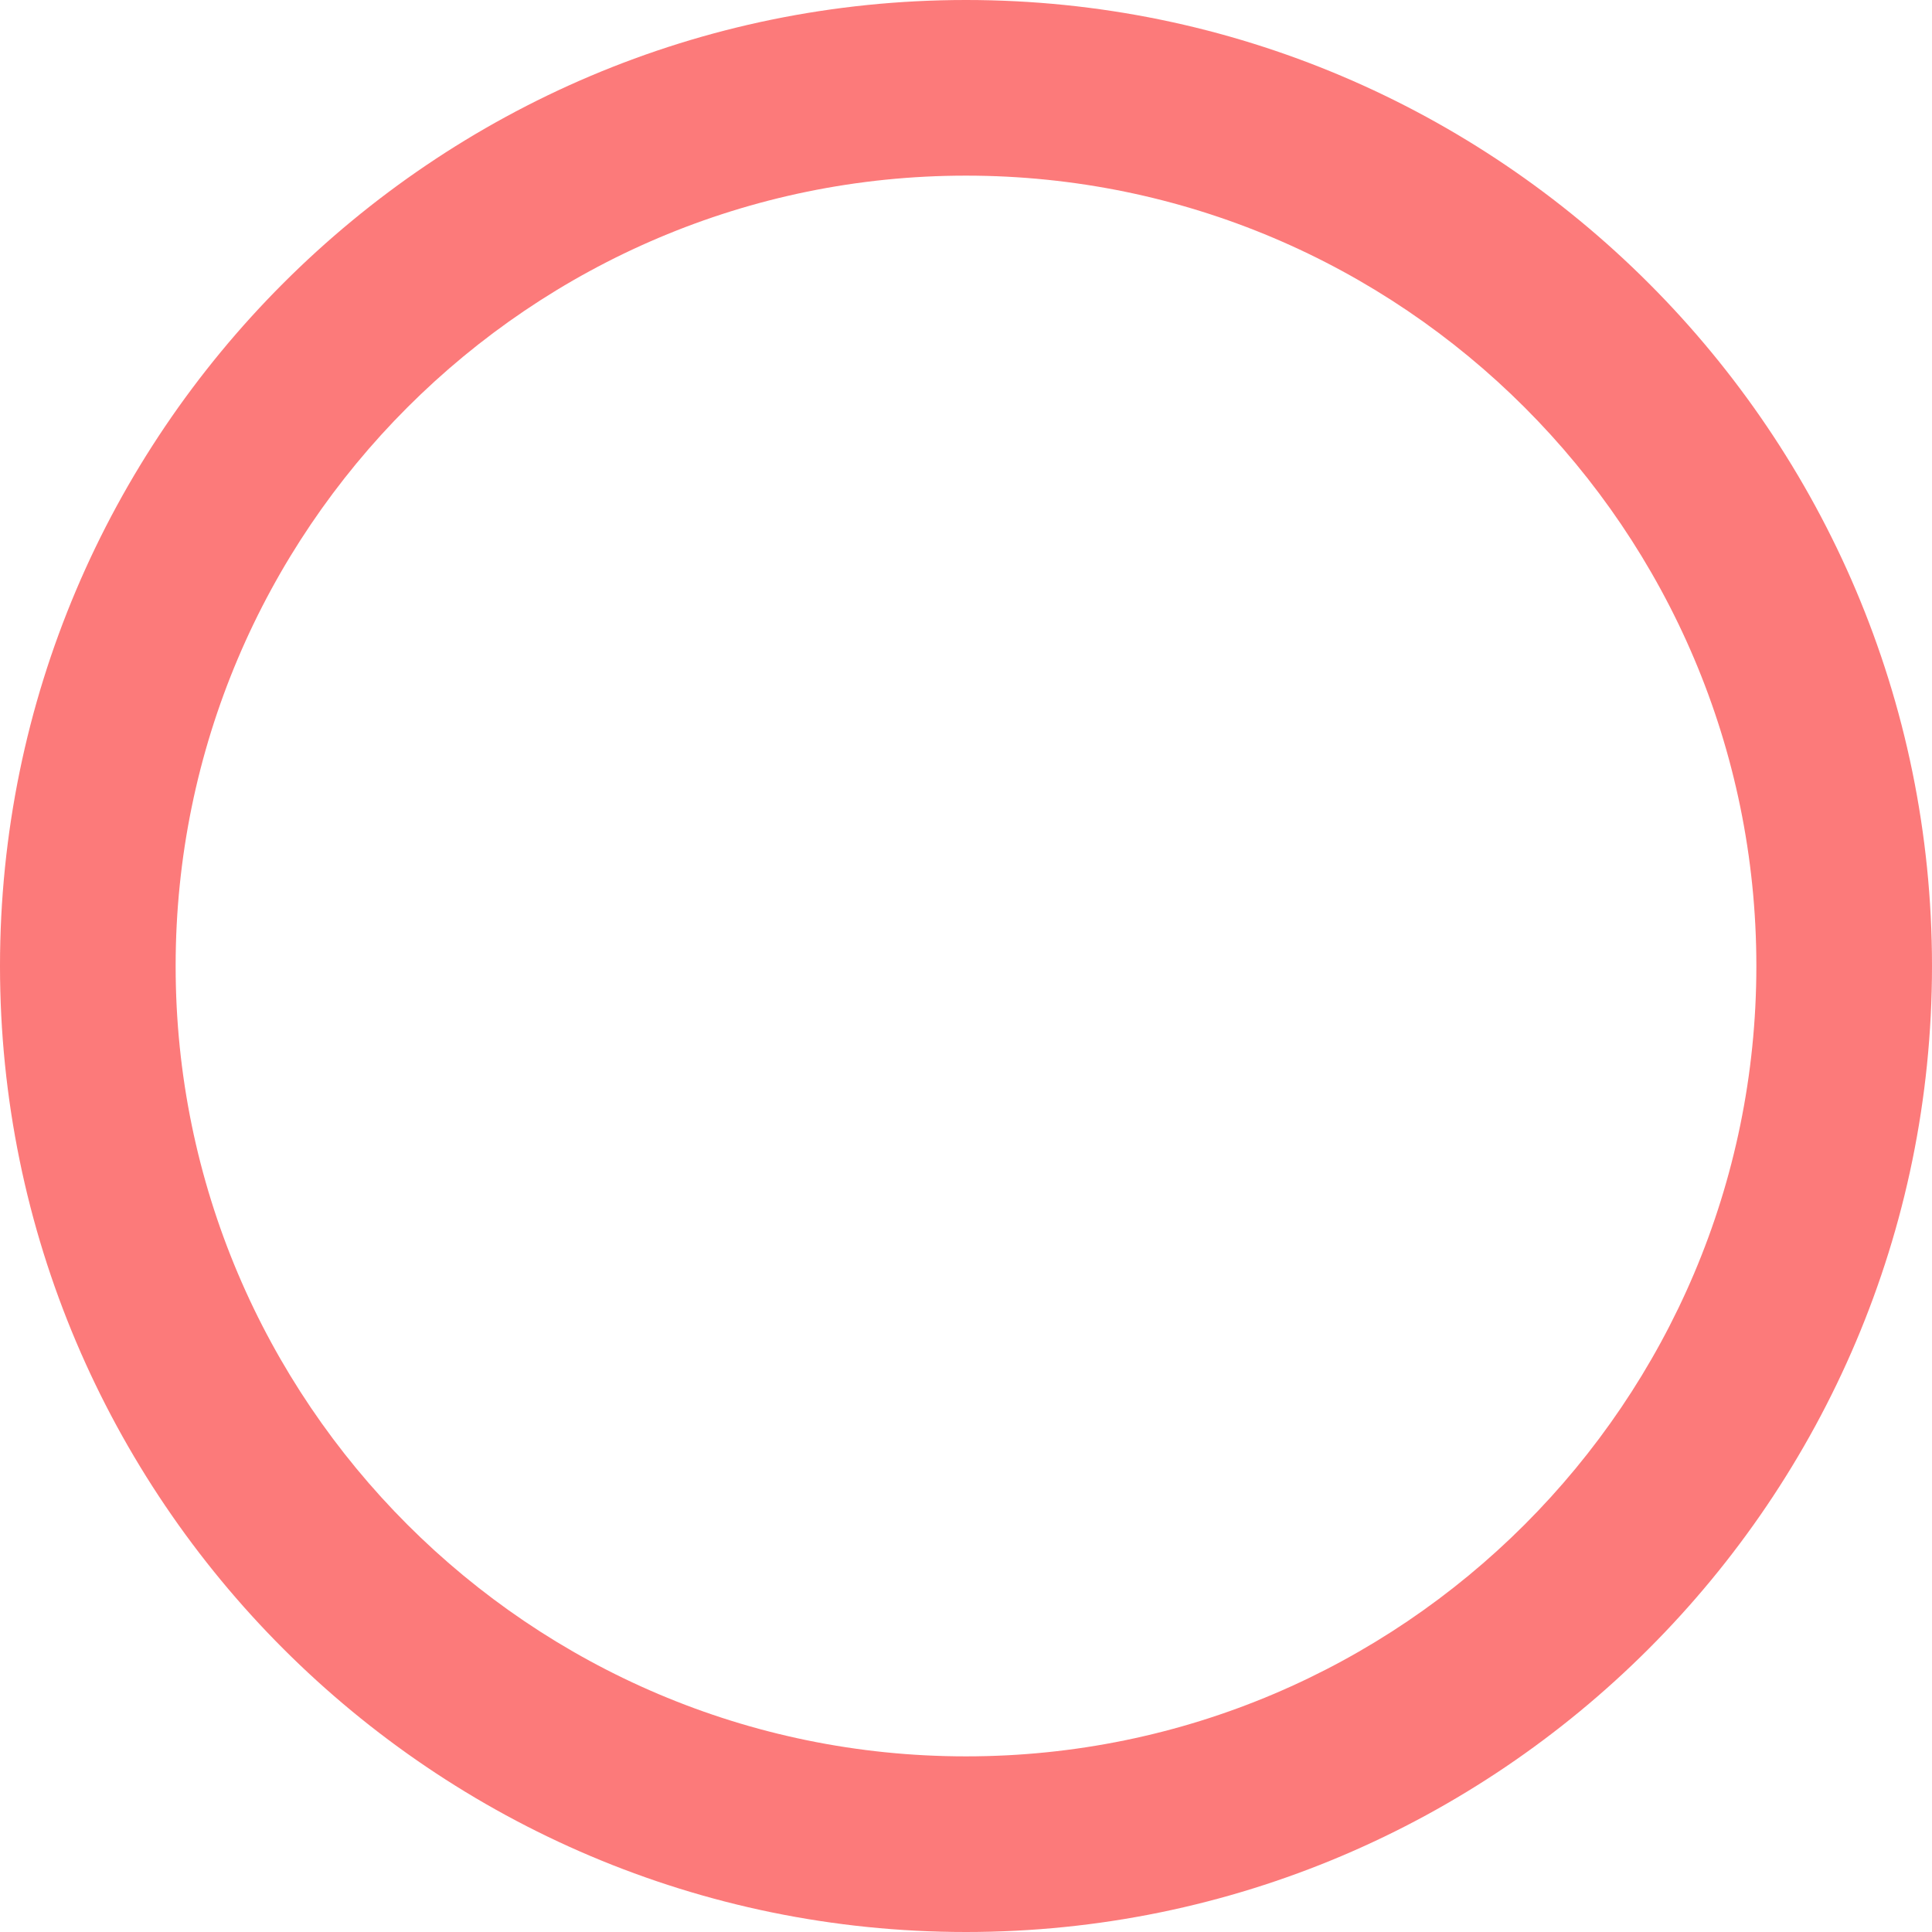
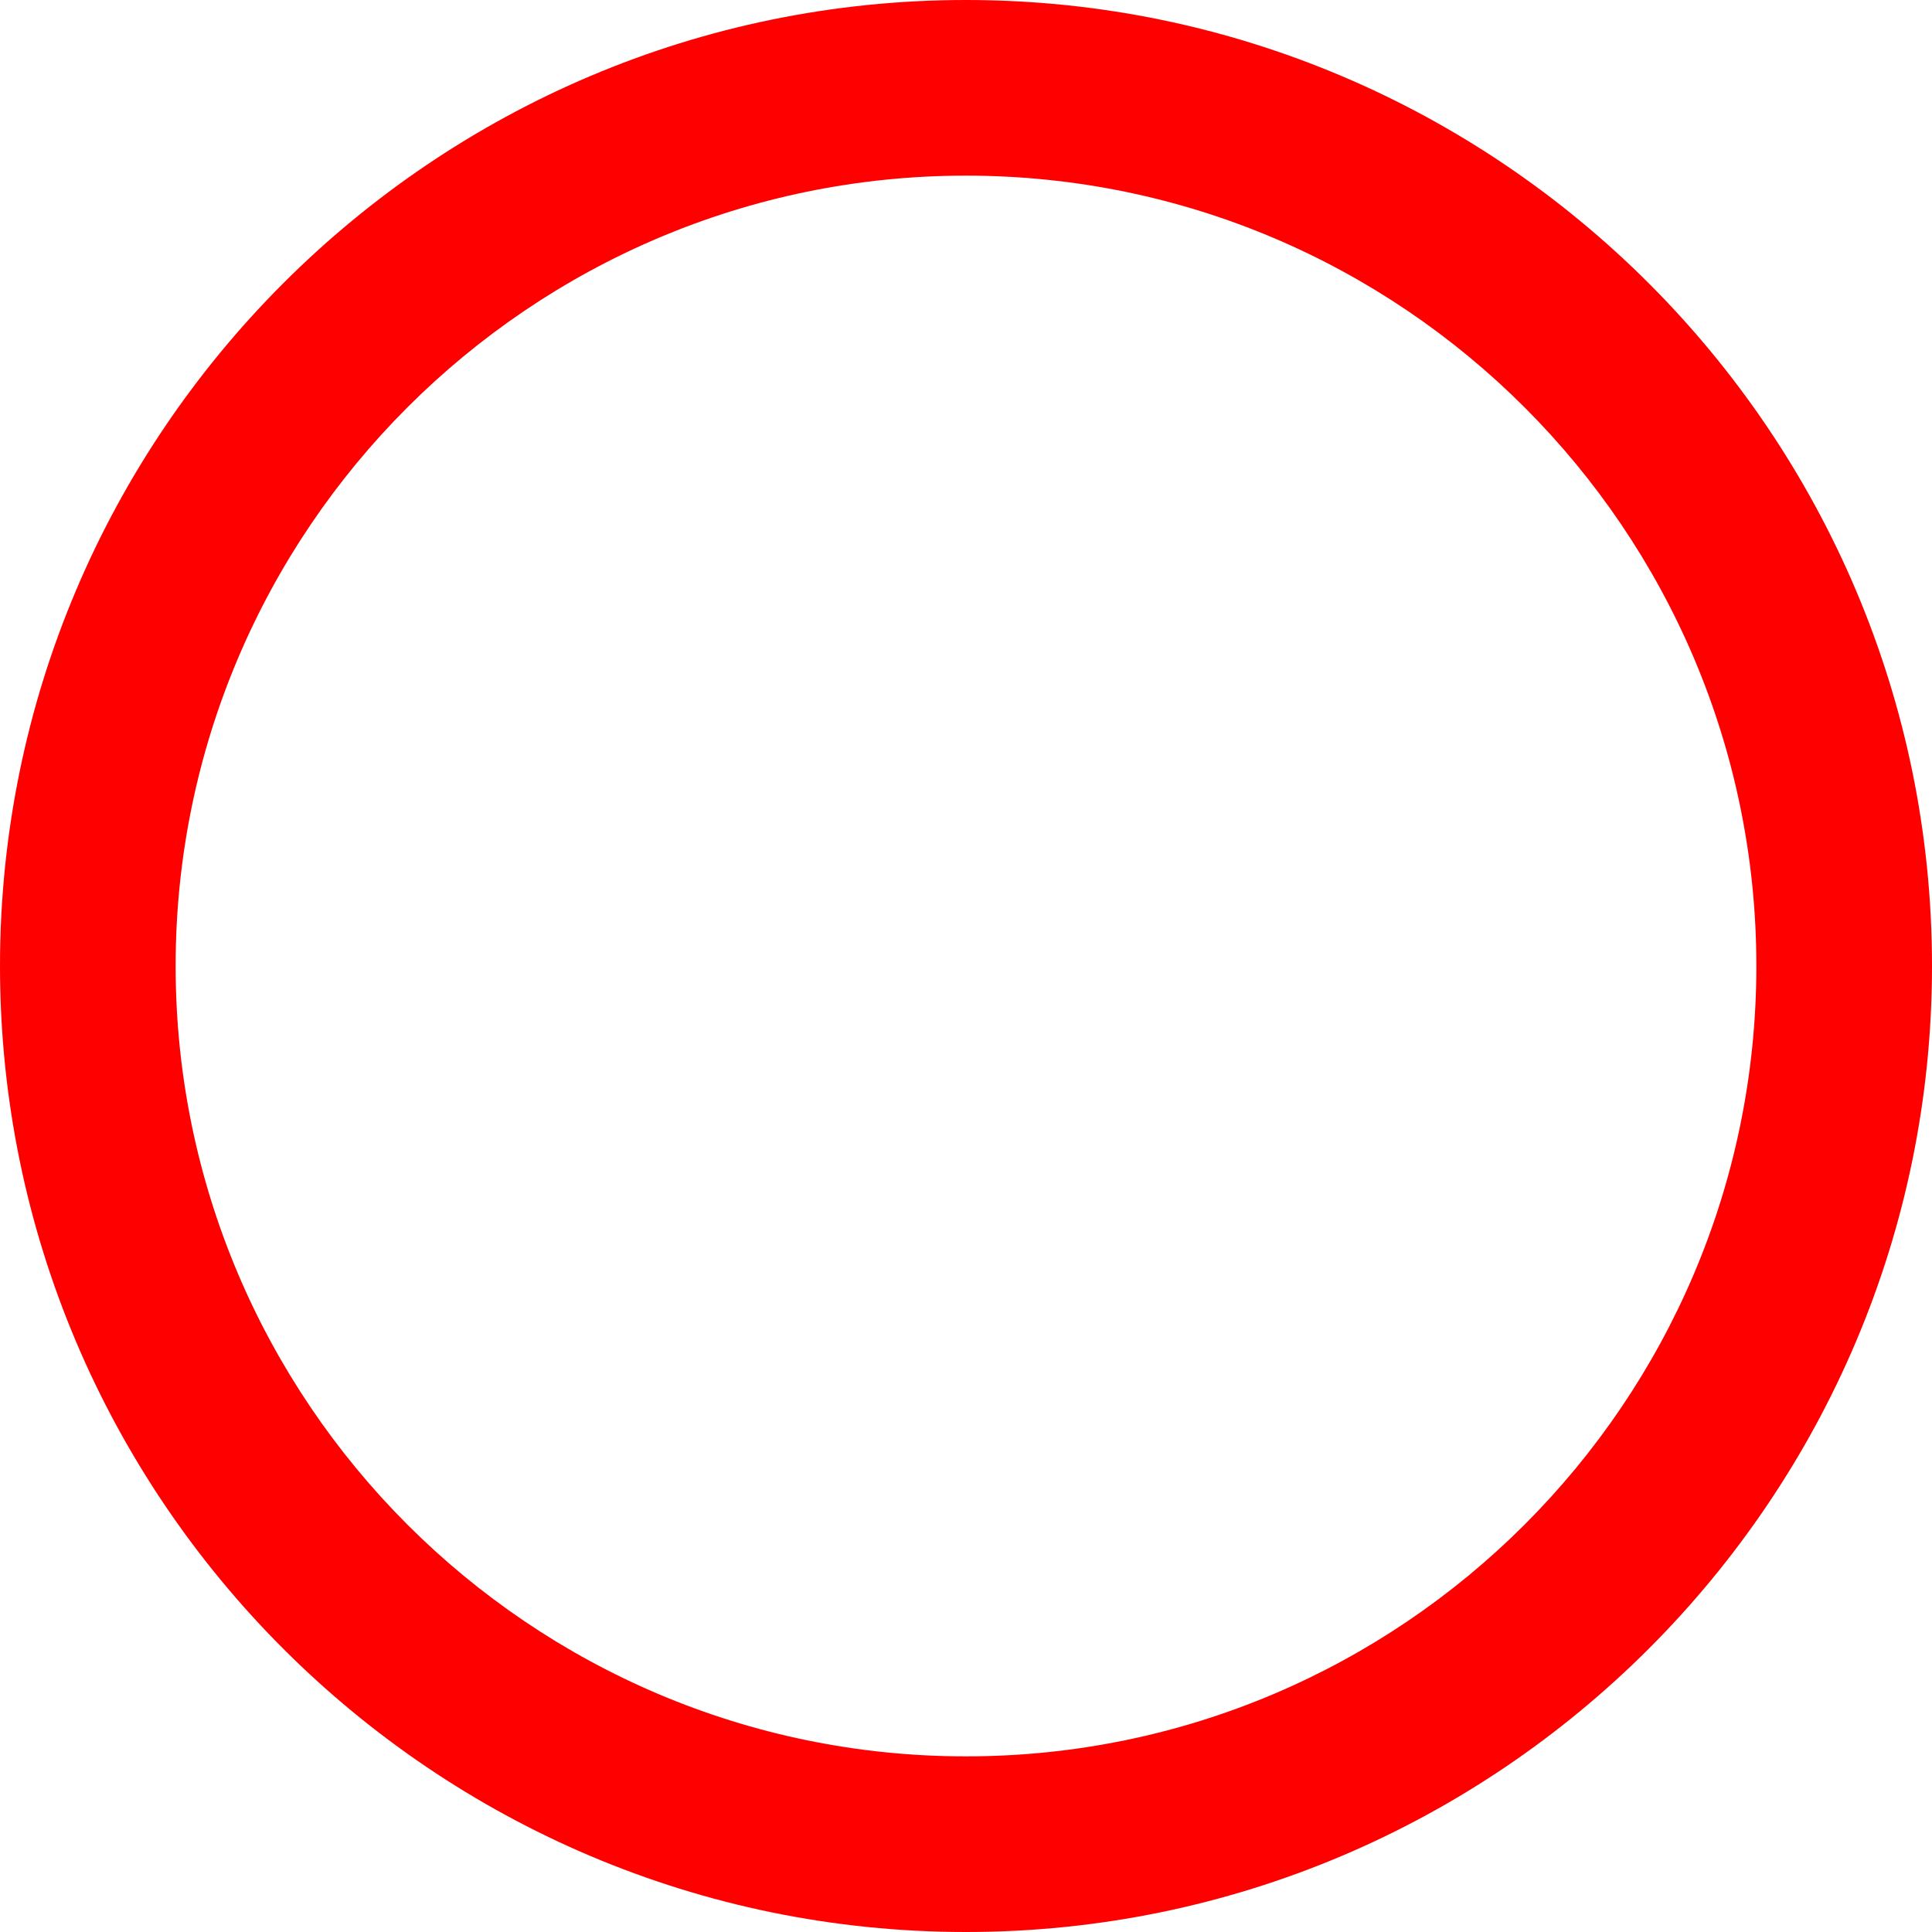
- <svg xmlns="http://www.w3.org/2000/svg" fill="rgba(251, 99, 99, 0.85)" version="1.1" id="Layer_1" x="0px" y="0px" viewBox="0 0 330 330" style="enable-background:new 0 0 330 330;" xml:space="preserve">
+ <svg xmlns="http://www.w3.org/2000/svg" fill="red" version="1.1" id="Layer_1" x="0px" y="0px" viewBox="0 0 330 330" style="enable-background:new 0 0 330 330;" xml:space="preserve">
  <path id="XMLID_520_" d="M165,0C74.019,0,0,74.019,0,165s74.019,165,165,165s165-74.019,165-165S255.982,0,165,0z M165,300  C90.561,300,30,239.44,30,165S90.561,30,165,30c74.439,0,135,60.561,135,135S239.439,300,165,300z" />
  <g>
</g>
  <g>
</g>
  <g>
</g>
  <g>
</g>
  <g>
</g>
  <g>
</g>
  <g>
</g>
  <g>
</g>
  <g>
</g>
  <g>
</g>
  <g>
</g>
  <g>
</g>
  <g>
</g>
  <g>
</g>
  <g>
</g>
</svg>
